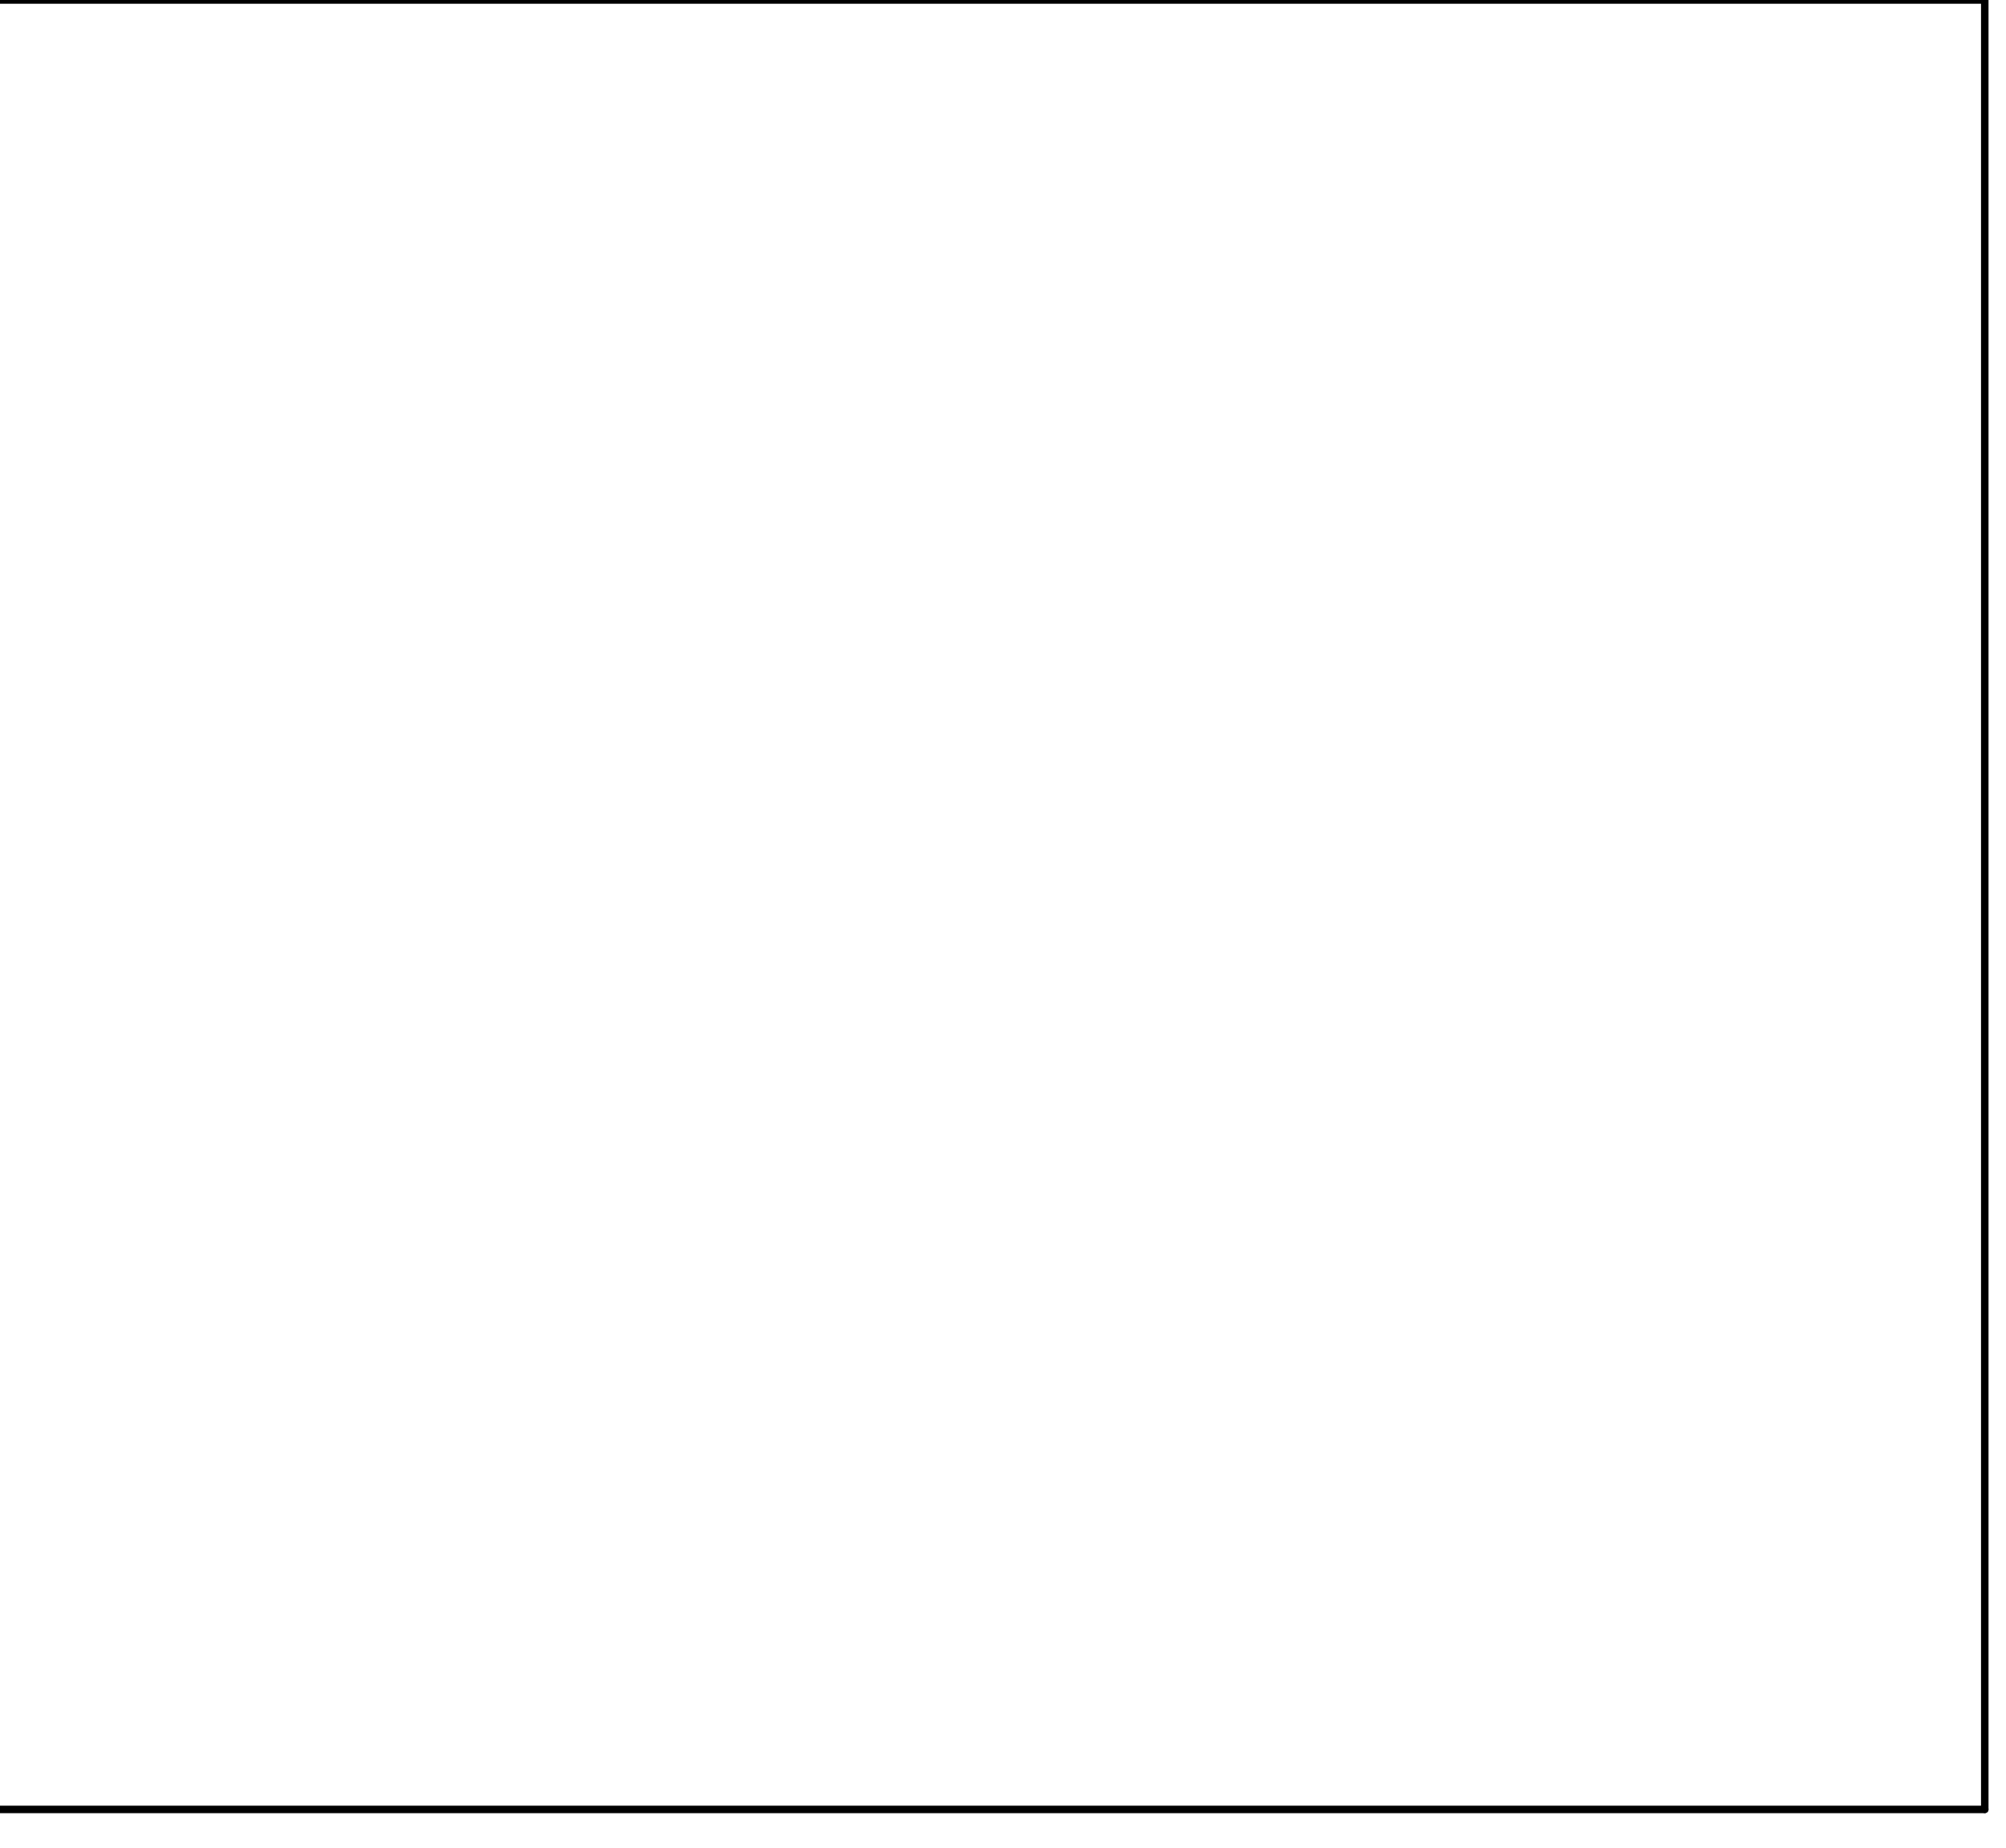
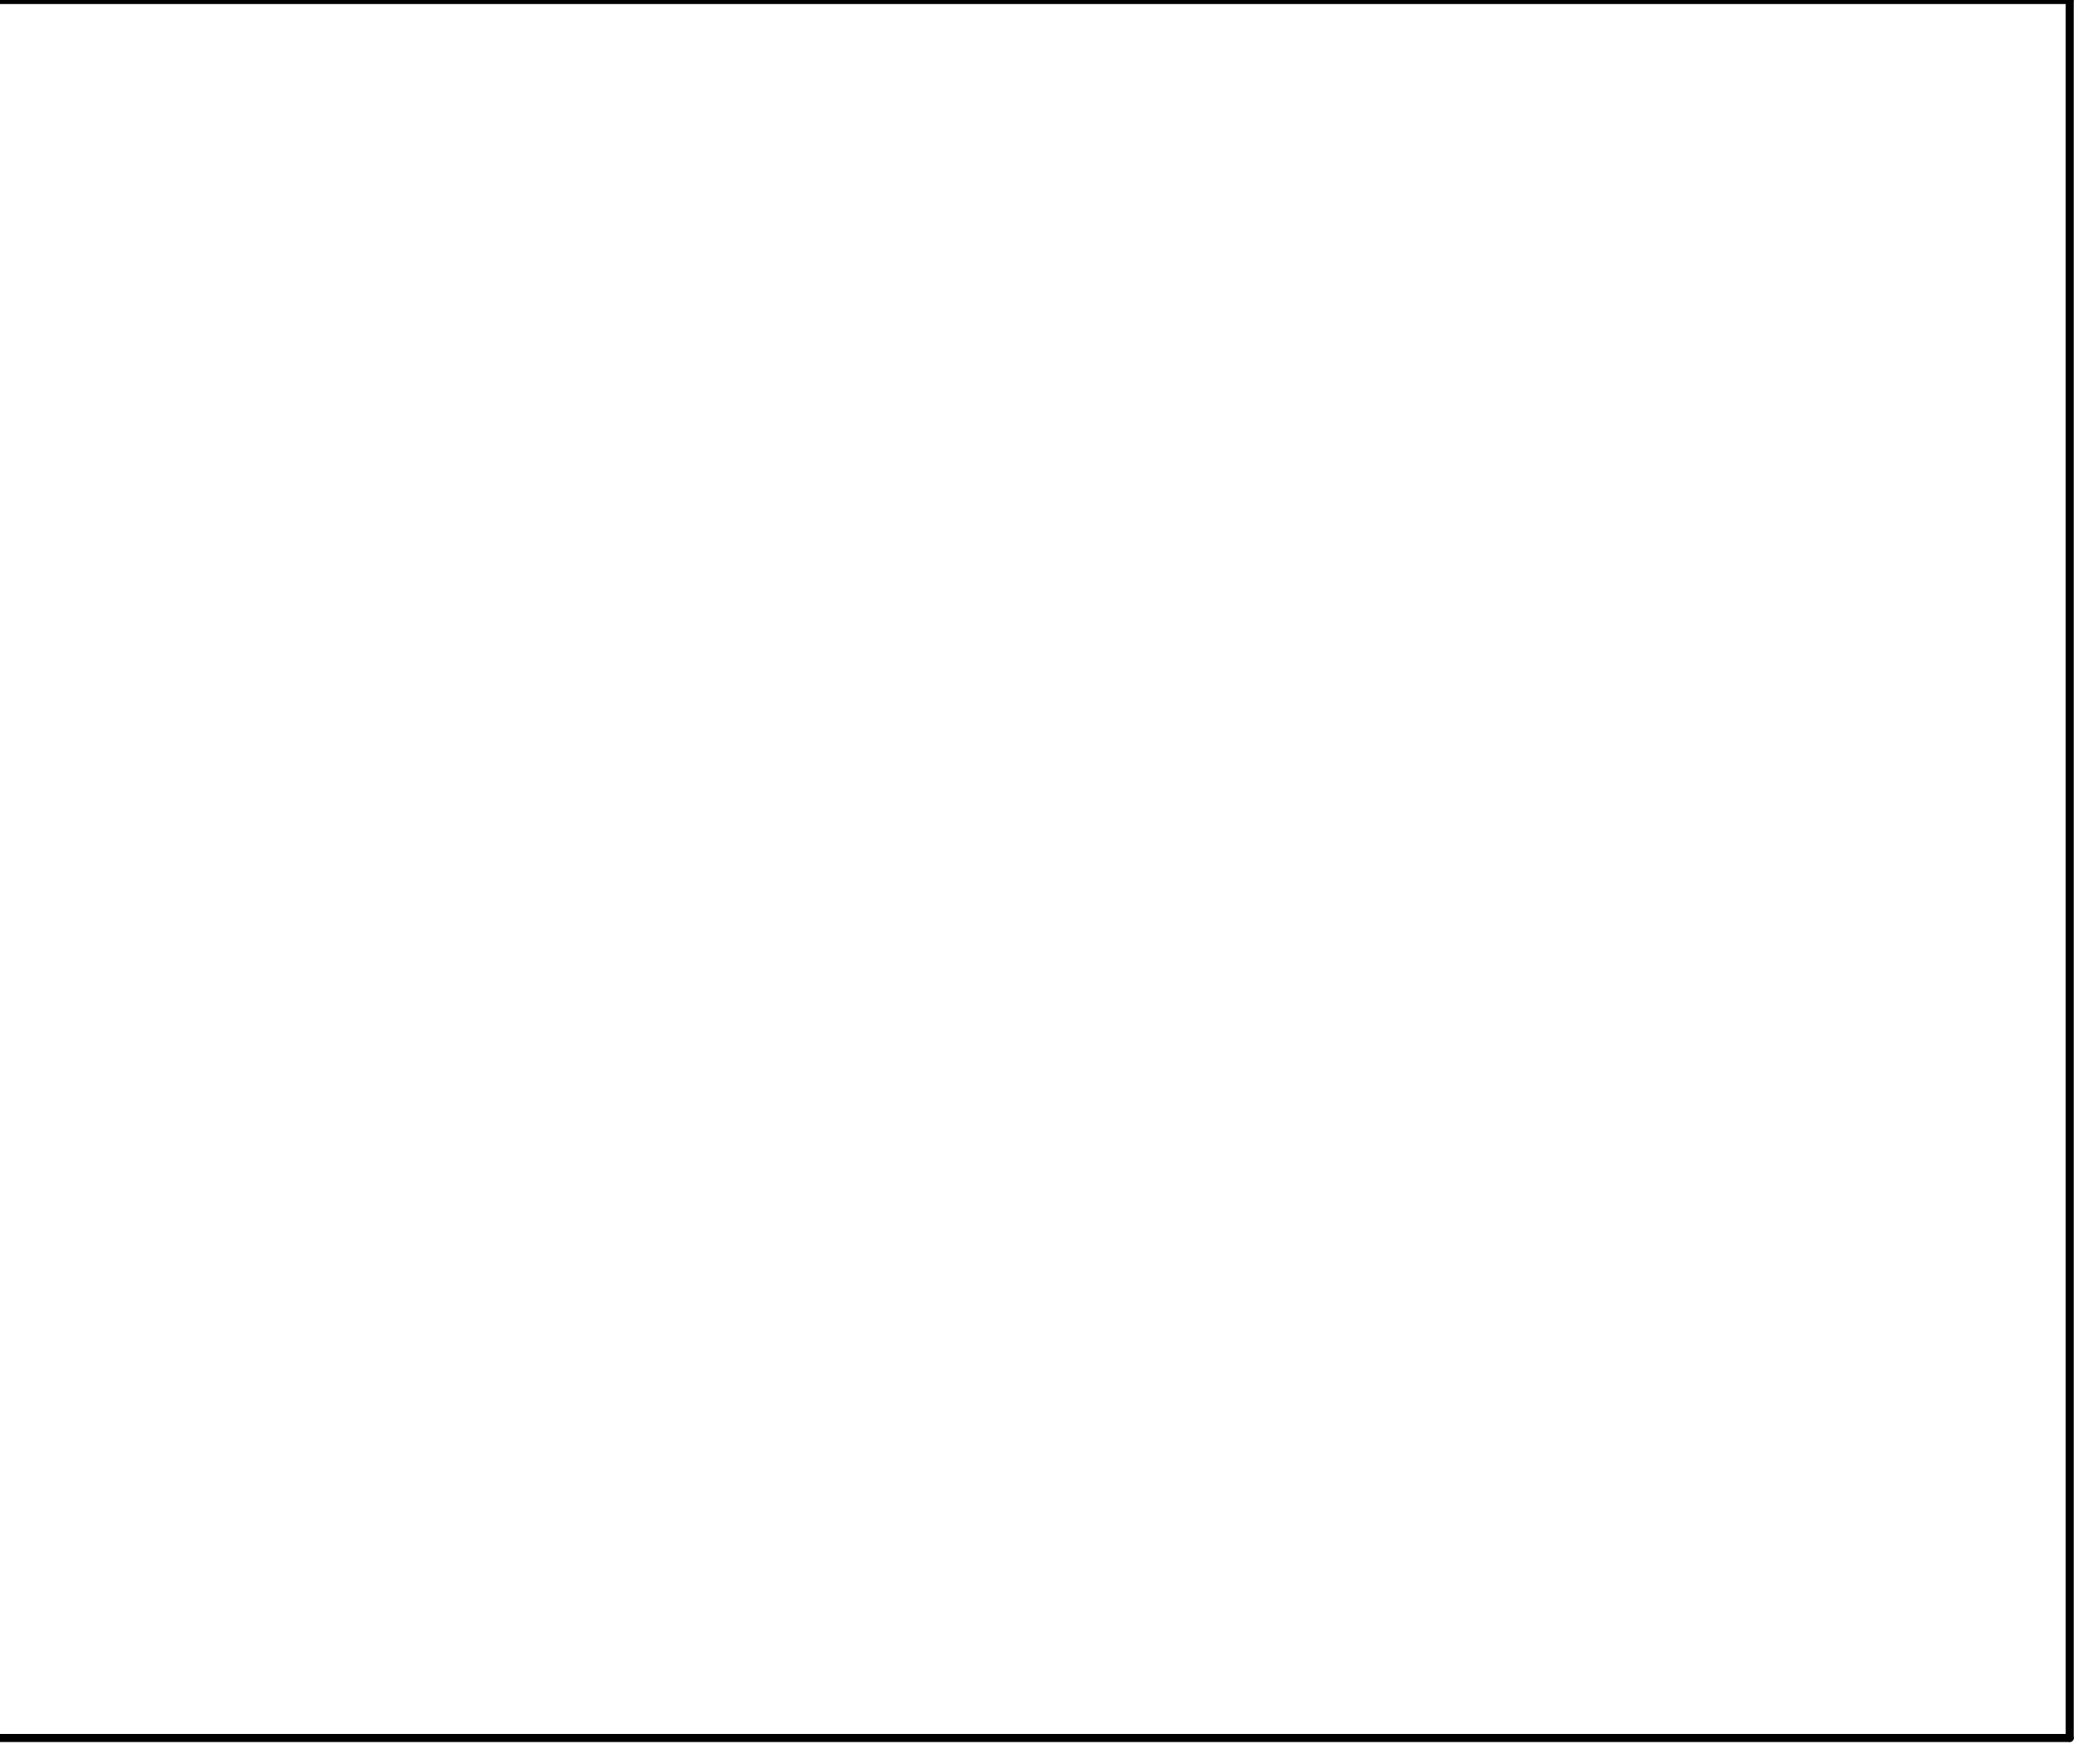
- <svg xmlns="http://www.w3.org/2000/svg" width="38" height="35" text-rendering="auto" shape-rendering="auto">
+ <svg xmlns="http://www.w3.org/2000/svg" width="37" height="31" text-rendering="auto" shape-rendering="auto">
  <defs />
-   <line x1="0" y1="0" x2="13299" y2="0" style="stroke-width: 50.0;stroke: rgb(0,0,0);stroke-opacity: 1.0;stroke-linecap: round;stroke-linejoin: round;" transform="matrix(0.002835,0,0,0.002835,-0.107717,0)" />
-   <line x1="13300" y1="0" x2="13300" y2="12089" style="stroke-width: 50.0;stroke: rgb(0,0,0);stroke-opacity: 1.0;stroke-linecap: round;stroke-linejoin: round;" transform="matrix(0.002835,0,0,0.002835,-0.107717,0)" />
-   <line x1="13300" y1="12090" x2="1" y2="12090" style="stroke-width: 50.0;stroke: rgb(0,0,0);stroke-opacity: 1.0;stroke-linecap: round;stroke-linejoin: round;" transform="matrix(0.002835,0,0,0.002835,-0.107717,0)" />
-   <line x1="0" y1="12090" x2="0" y2="1" style="stroke-width: 50.0;stroke: rgb(0,0,0);stroke-opacity: 1.0;stroke-linecap: round;stroke-linejoin: round;" transform="matrix(0.002835,0,0,0.002835,-0.107717,0)" />
+   <line x1="0" y1="0" x2="12899" y2="0" style="stroke-width: 50.0;stroke: rgb(0,0,0);stroke-opacity: 1.0;stroke-linecap: round;stroke-linejoin: round;" transform="matrix(0.002835,0,0,0.002835,-0.104882,0)" />
+   <line x1="12900" y1="0" x2="12900" y2="10799" style="stroke-width: 50.0;stroke: rgb(0,0,0);stroke-opacity: 1.0;stroke-linecap: round;stroke-linejoin: round;" transform="matrix(0.002835,0,0,0.002835,-0.104882,0)" />
+   <line x1="12900" y1="10800" x2="1" y2="10800" style="stroke-width: 50.0;stroke: rgb(0,0,0);stroke-opacity: 1.0;stroke-linecap: round;stroke-linejoin: round;" transform="matrix(0.002835,0,0,0.002835,-0.104882,0)" />
+   <line x1="0" y1="10800" x2="0" y2="1" style="stroke-width: 50.0;stroke: rgb(0,0,0);stroke-opacity: 1.0;stroke-linecap: round;stroke-linejoin: round;" transform="matrix(0.002835,0,0,0.002835,-0.104882,0)" />
</svg>
